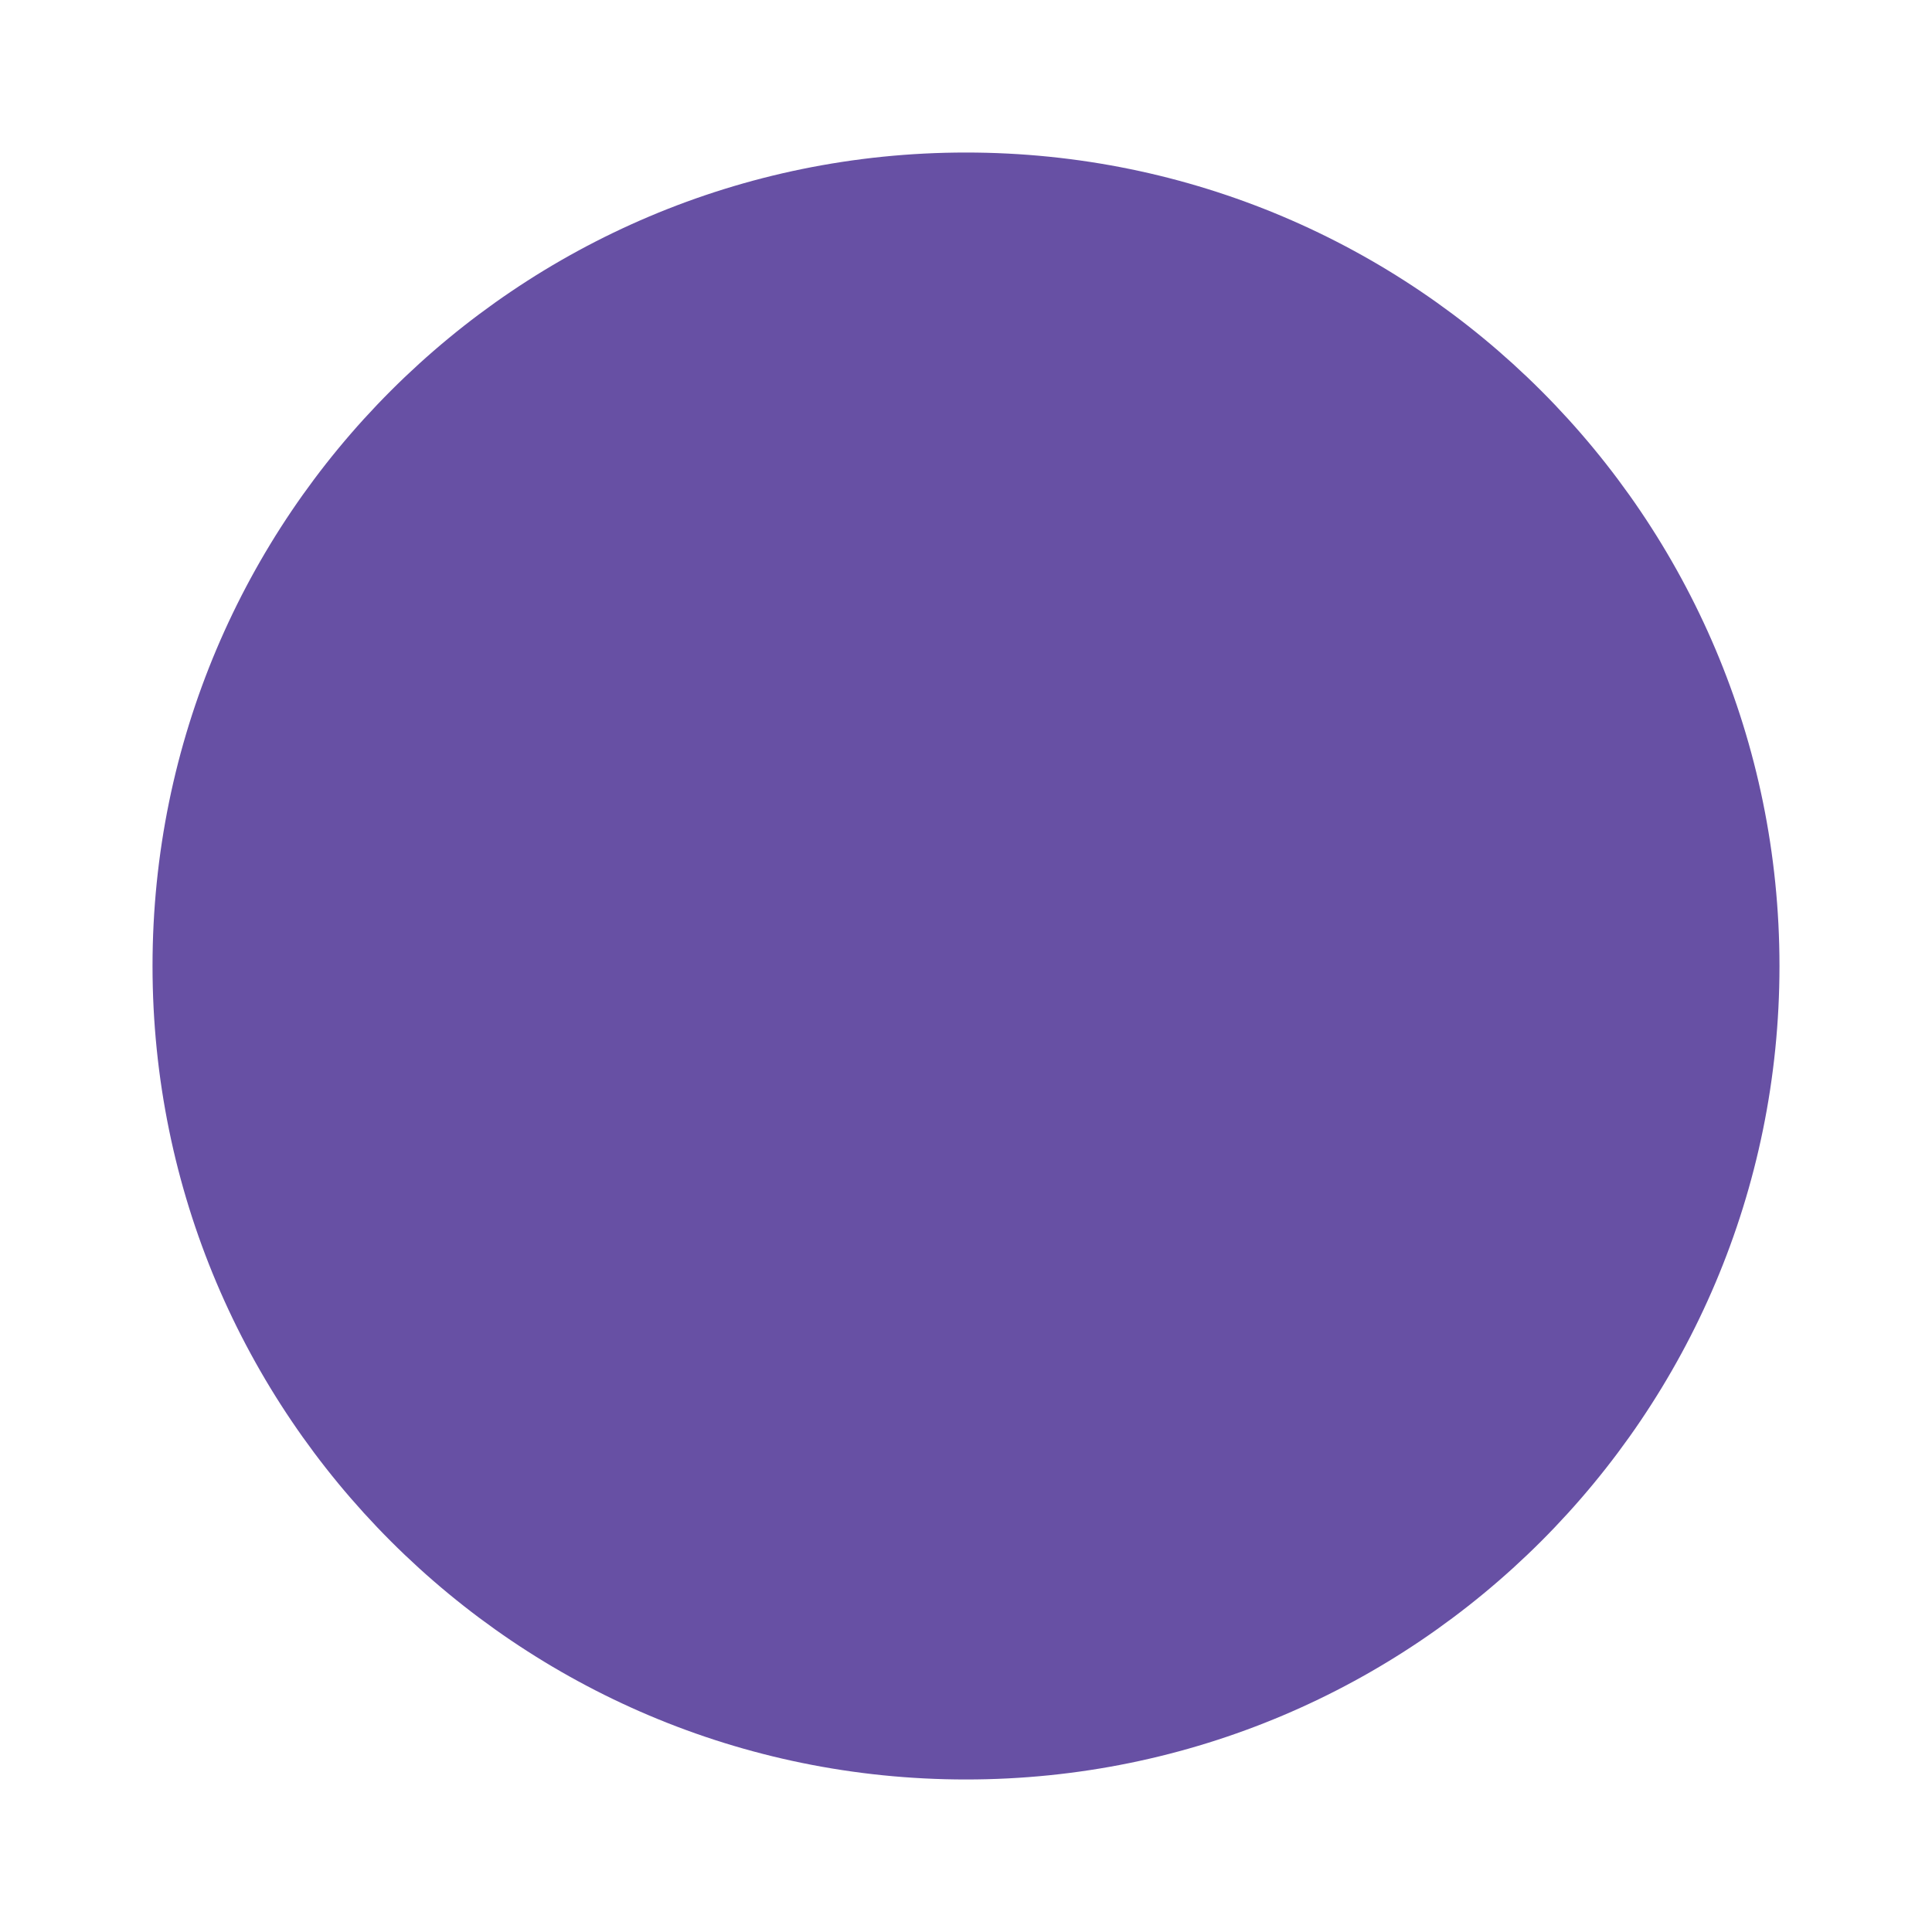
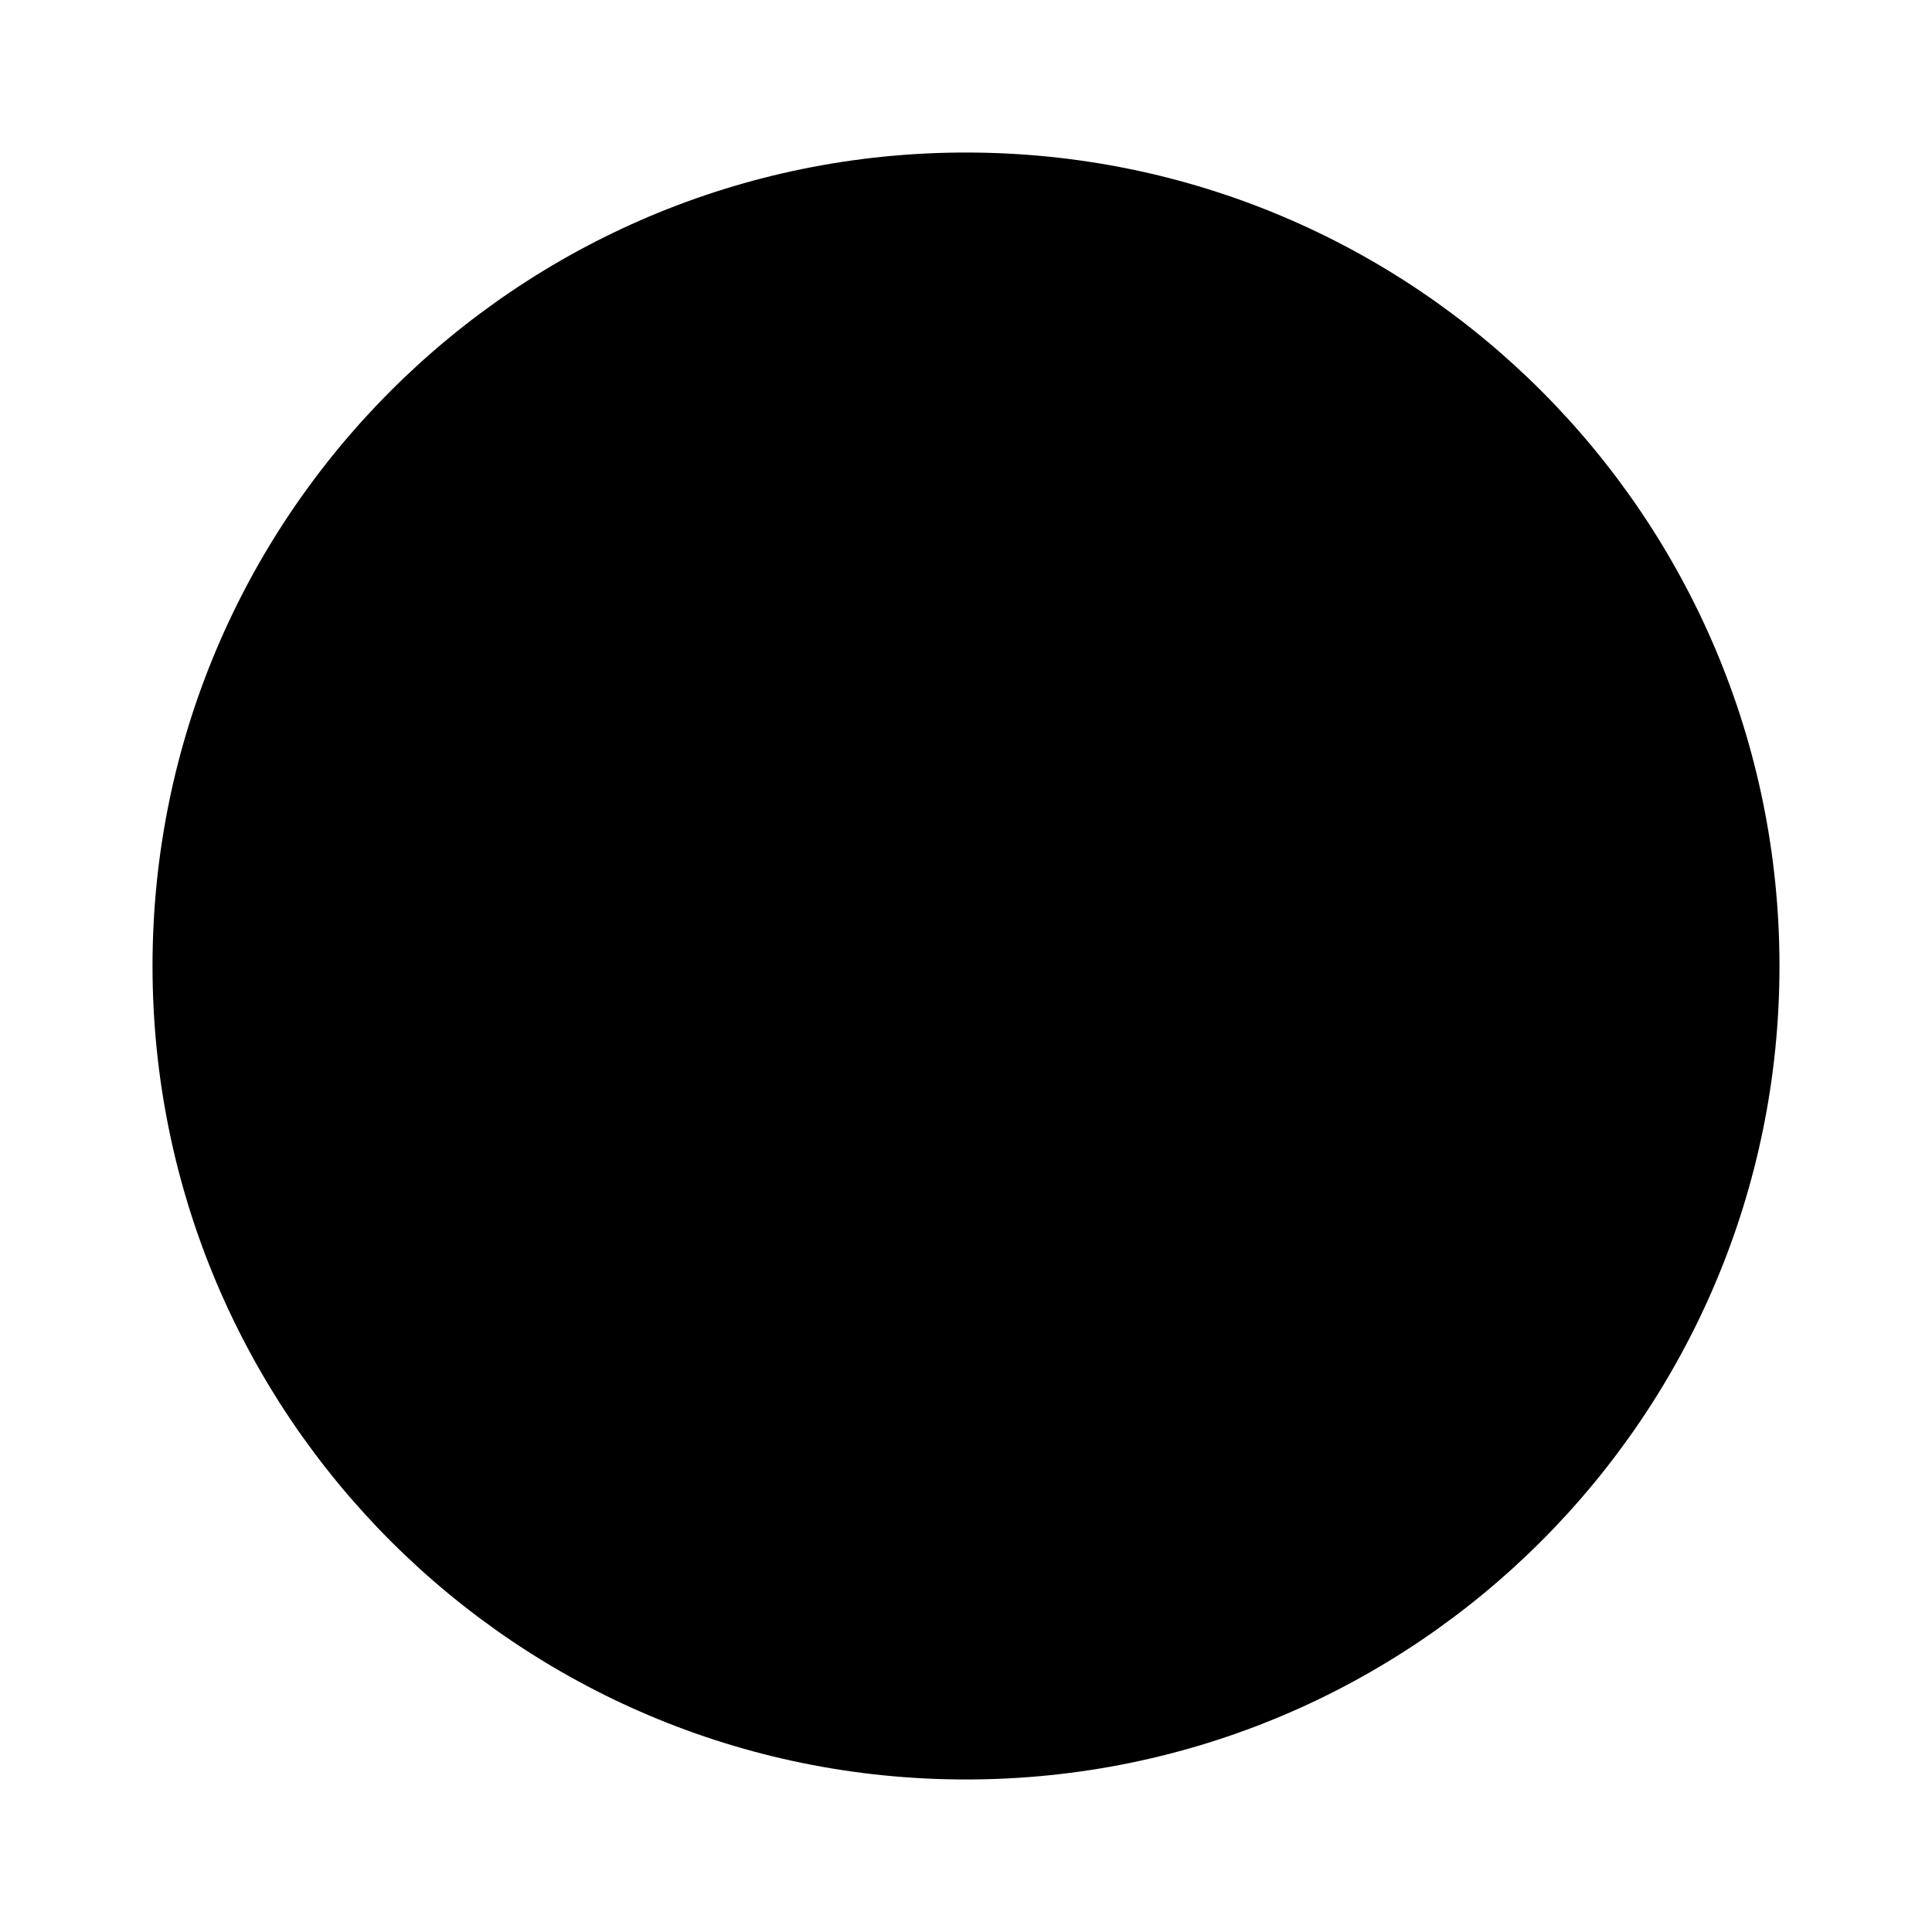
<svg xmlns="http://www.w3.org/2000/svg" width="380" height="380" viewBox="0 0 380 380" fill="none">
-   <path d="M350 190C350 278.366 278.366 350 190 350C101.634 350 30 278.366 30 190C30 101.634 101.634 30 190 30C278.366 30 350 101.634 350 190Z" fill="#6750A4" />
+   <path d="M350 190C350 278.366 278.366 350 190 350C101.634 350 30 278.366 30 190C30 101.634 101.634 30 190 30C278.366 30 350 101.634 350 190Z" fill="currentColor" />
</svg>
